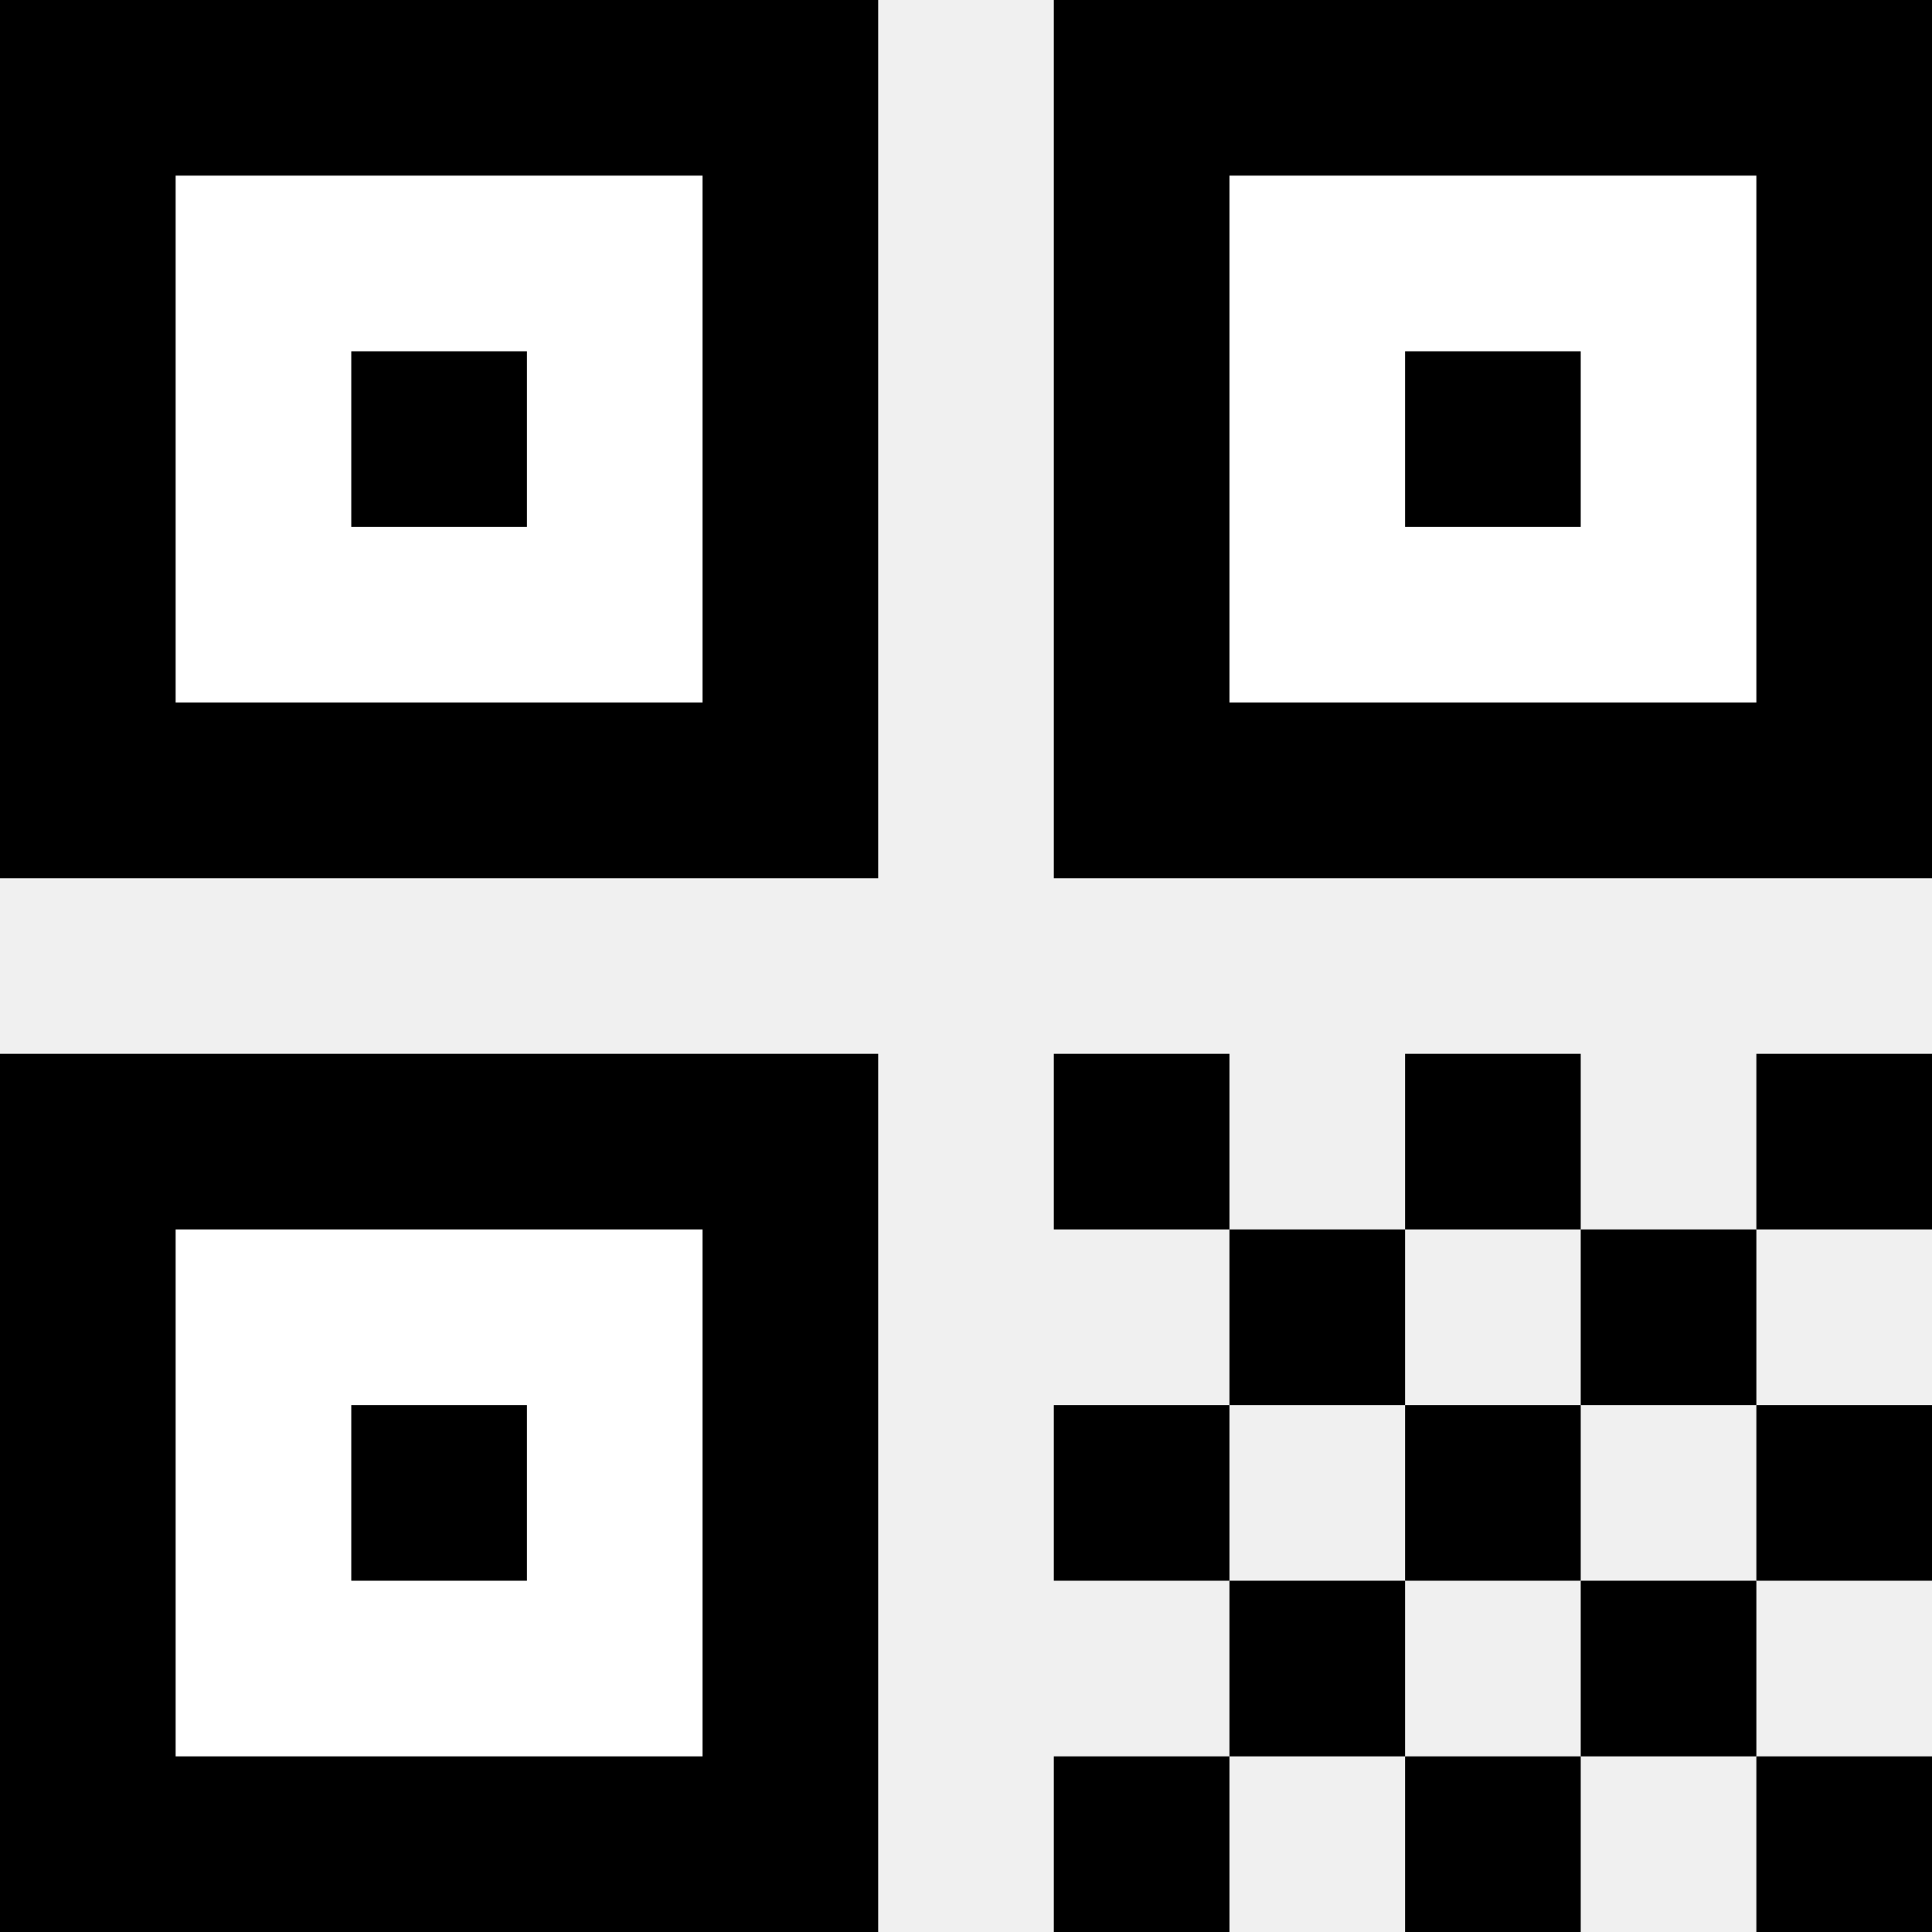
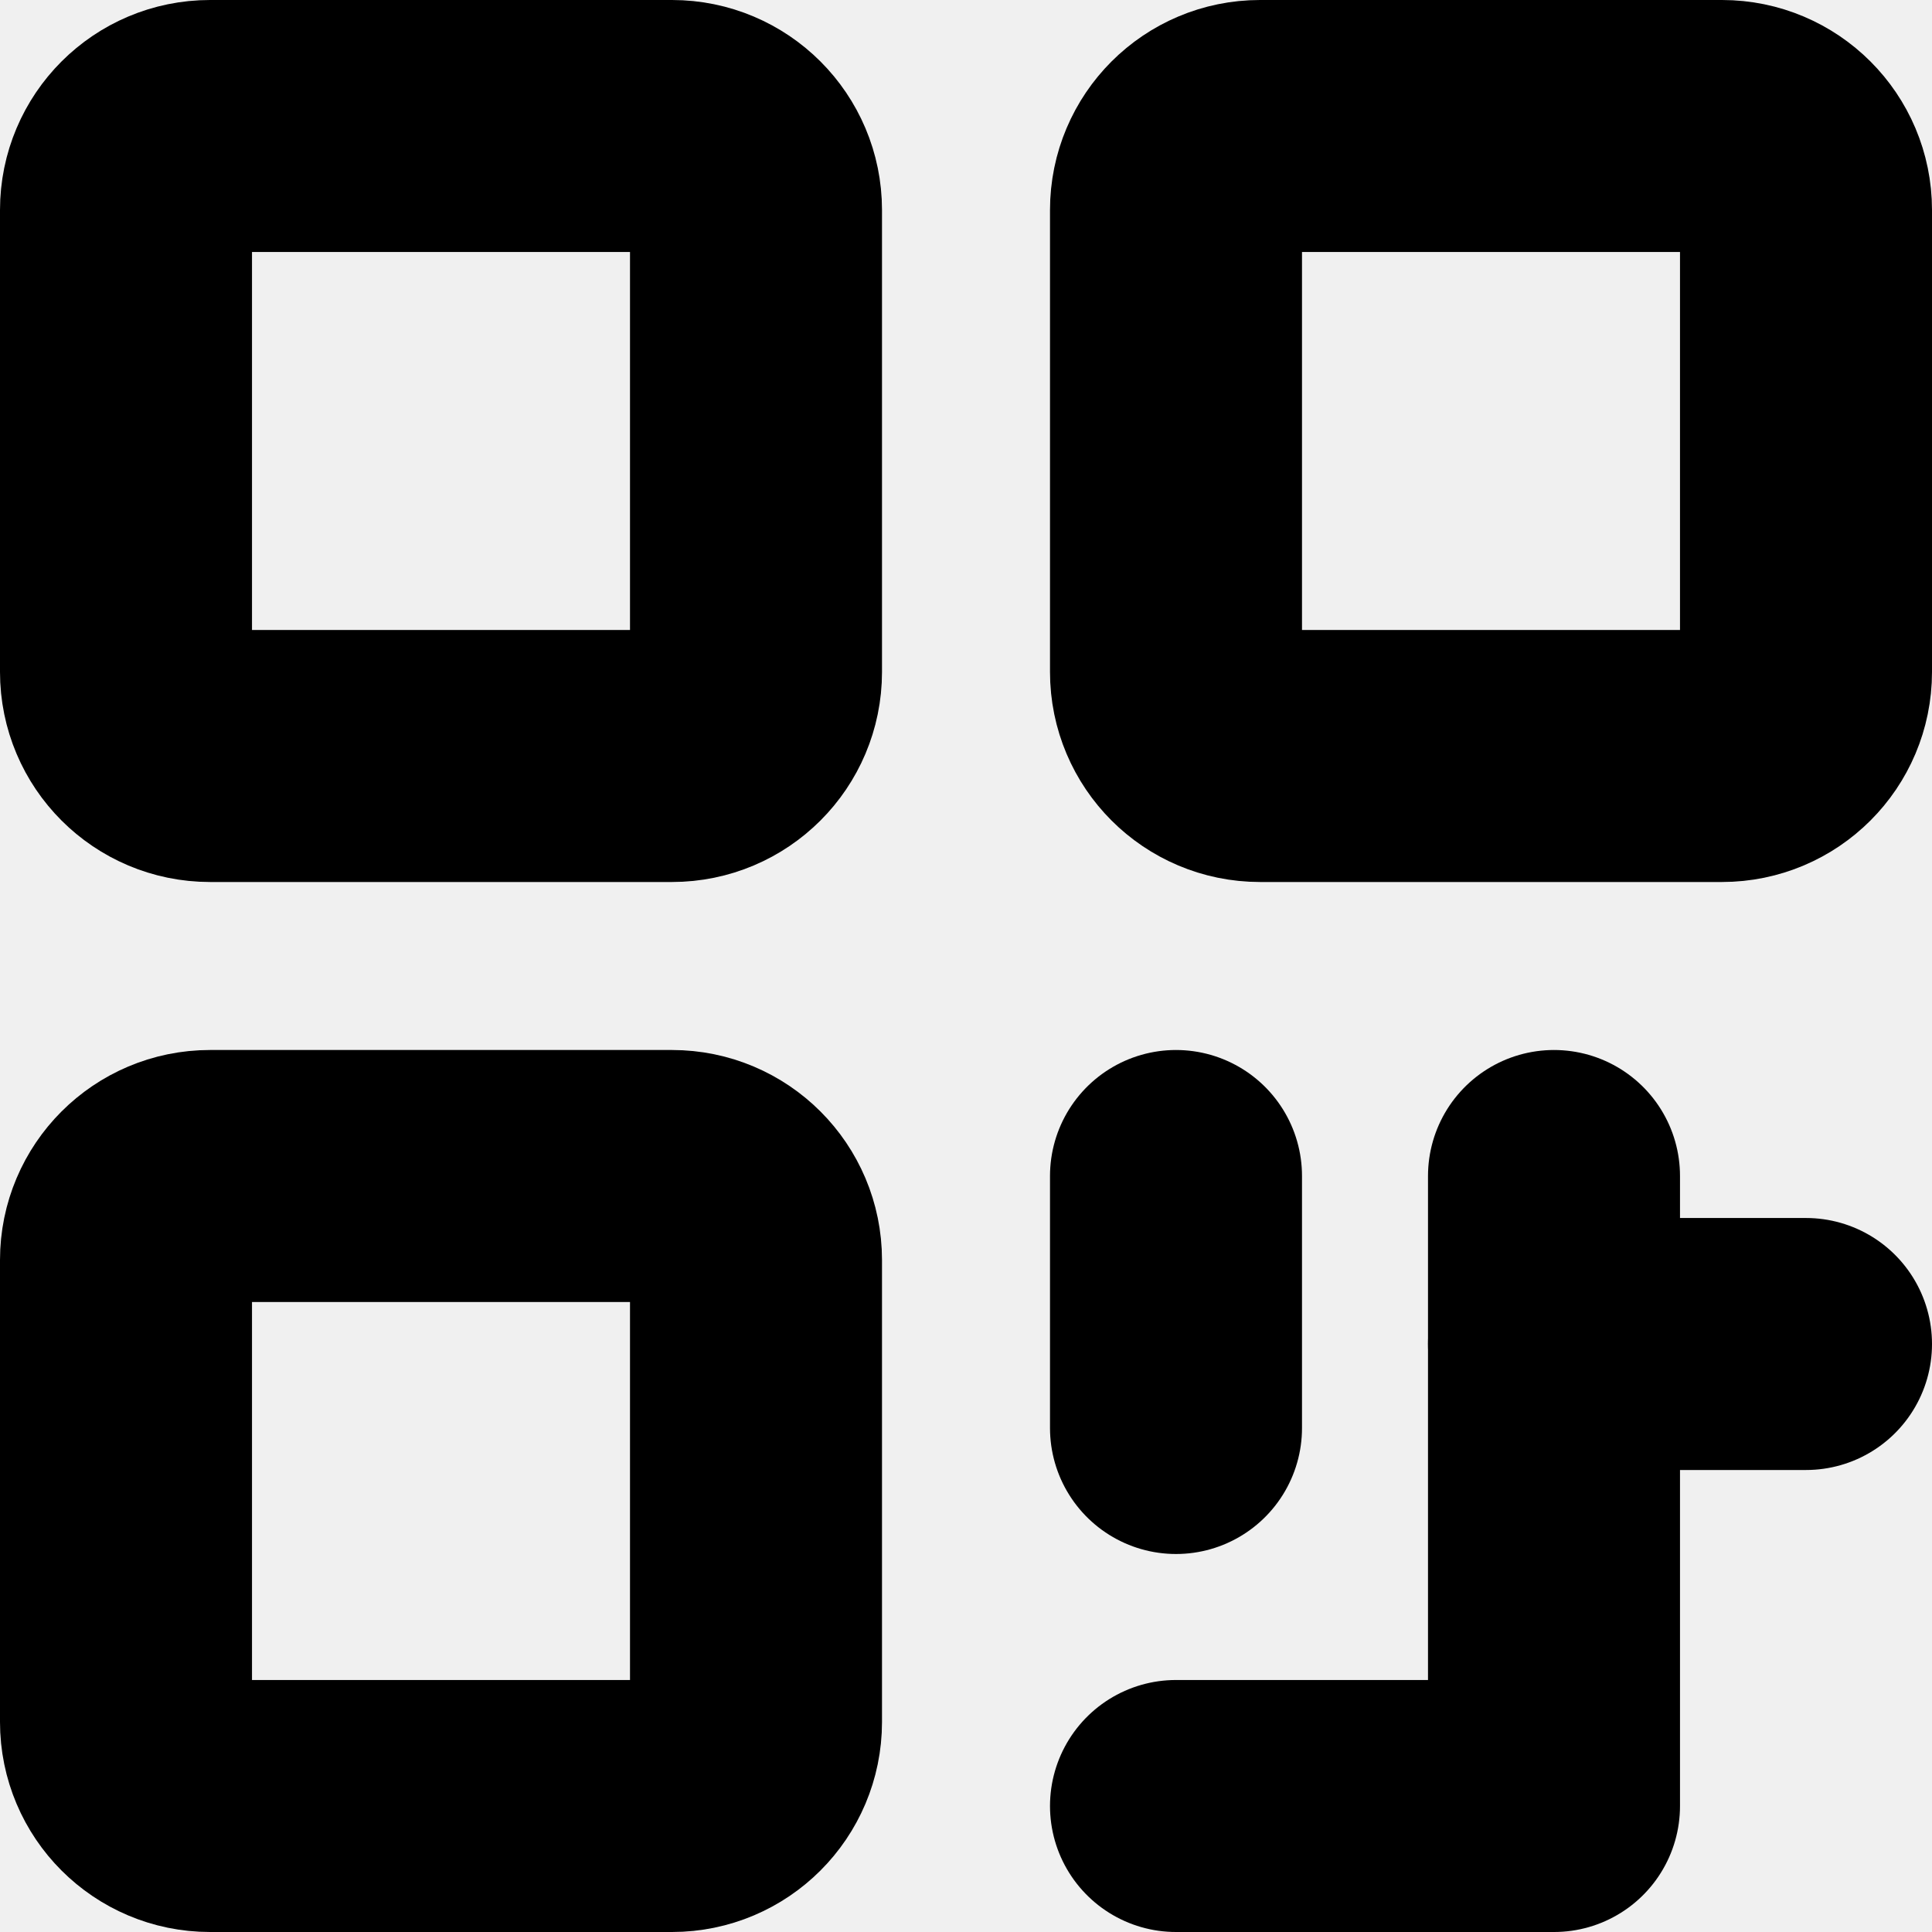
- <svg xmlns="http://www.w3.org/2000/svg" viewBox="0 0 11 11">
-   <path d="M0 0H5V5H0z" />
-   <path d="M6 0H11V5H6z" />
-   <path d="M0 6H5V11H0z" />
-   <path fill="#fff" d="M1 1H4V4H1z" />
-   <path d="M2 2H3V3H2z" />
-   <path fill="#fff" d="M7 1H10V4H7z" />
-   <path d="M8 2H9V3H8z" />
-   <path fill="#fff" d="M1 7H4V10H1z" />
-   <path d="M2 8H3V9H2z" />
-   <path d="M6 6H7V7H6z" />
-   <path d="M8 6H9V7H8z" />
-   <path d="M10 6H11V7H10z" />
-   <path d="M6 8H7V9H6z" />
-   <path d="M8 8H9V9H8z" />
-   <path d="M10 8H11V9H10z" />
-   <path d="M6 10H7V11H6z" />
-   <path d="M8 10H9V11H8z" />
-   <path d="M10 10H11V11H10z" />
-   <path d="M7 7H8V8H7z" />
-   <path d="M9 7H10V8H9z" />
-   <path d="M7 9H8V10H7z" />
-   <path d="M9 9H10V10H9z" />
+ <svg xmlns="http://www.w3.org/2000/svg" viewBox="0 0 184 184">
+   <rect width="184" height="184" fill="none" />
+   <rect x="12" y="12" width="60" height="60" rx="8" fill="none" stroke="#000" stroke-linecap="round" stroke-linejoin="round" stroke-width="24" />
+   <rect x="12" y="112" width="60" height="60" rx="8" fill="none" stroke="#000" stroke-linecap="round" stroke-linejoin="round" stroke-width="24" />
+   <rect x="112" y="12" width="60" height="60" rx="8" fill="none" stroke="#000" stroke-linecap="round" stroke-linejoin="round" stroke-width="24" />
+   <line x1="112" y1="112" x2="112" y2="136" fill="none" stroke="#000" stroke-linecap="round" stroke-linejoin="round" stroke-width="24" />
+   <polyline points="112 172 148 172 148 112" fill="none" stroke="#000" stroke-linecap="round" stroke-linejoin="round" stroke-width="24" />
+   <line x1="148" y1="128" x2="172" y2="128" fill="none" stroke="#000" stroke-linecap="round" stroke-linejoin="round" stroke-width="24" />
</svg>
